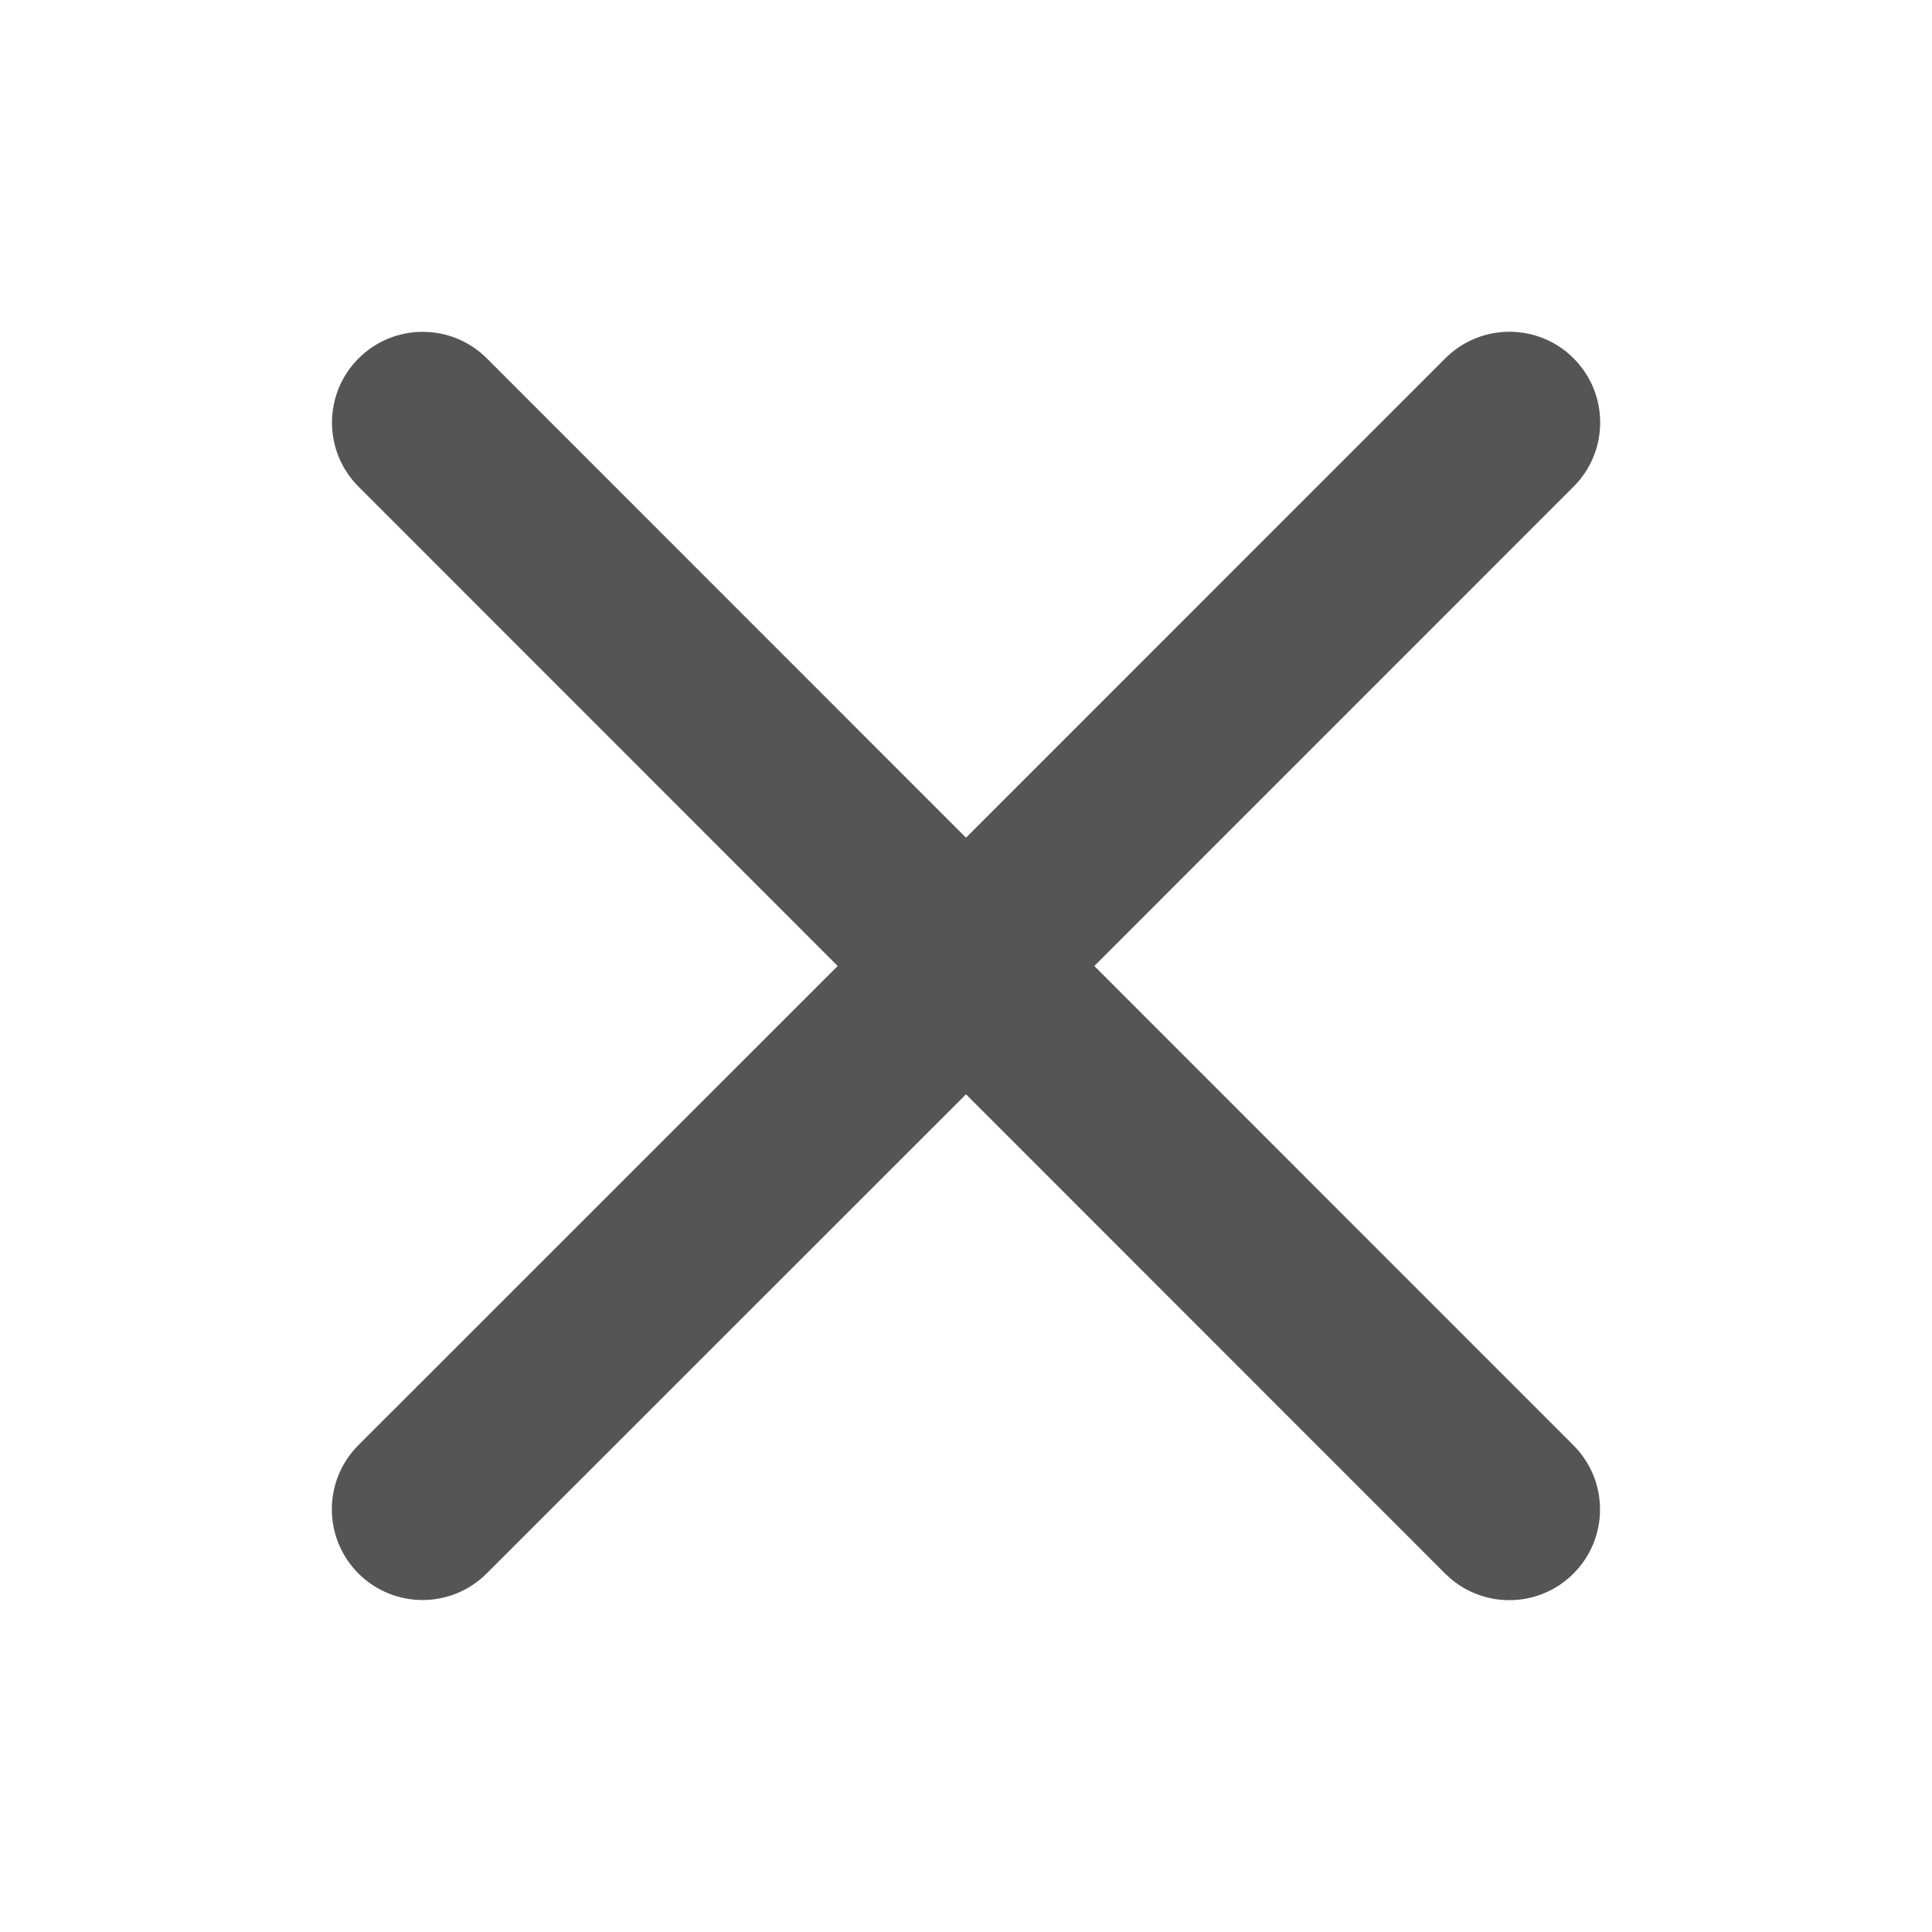
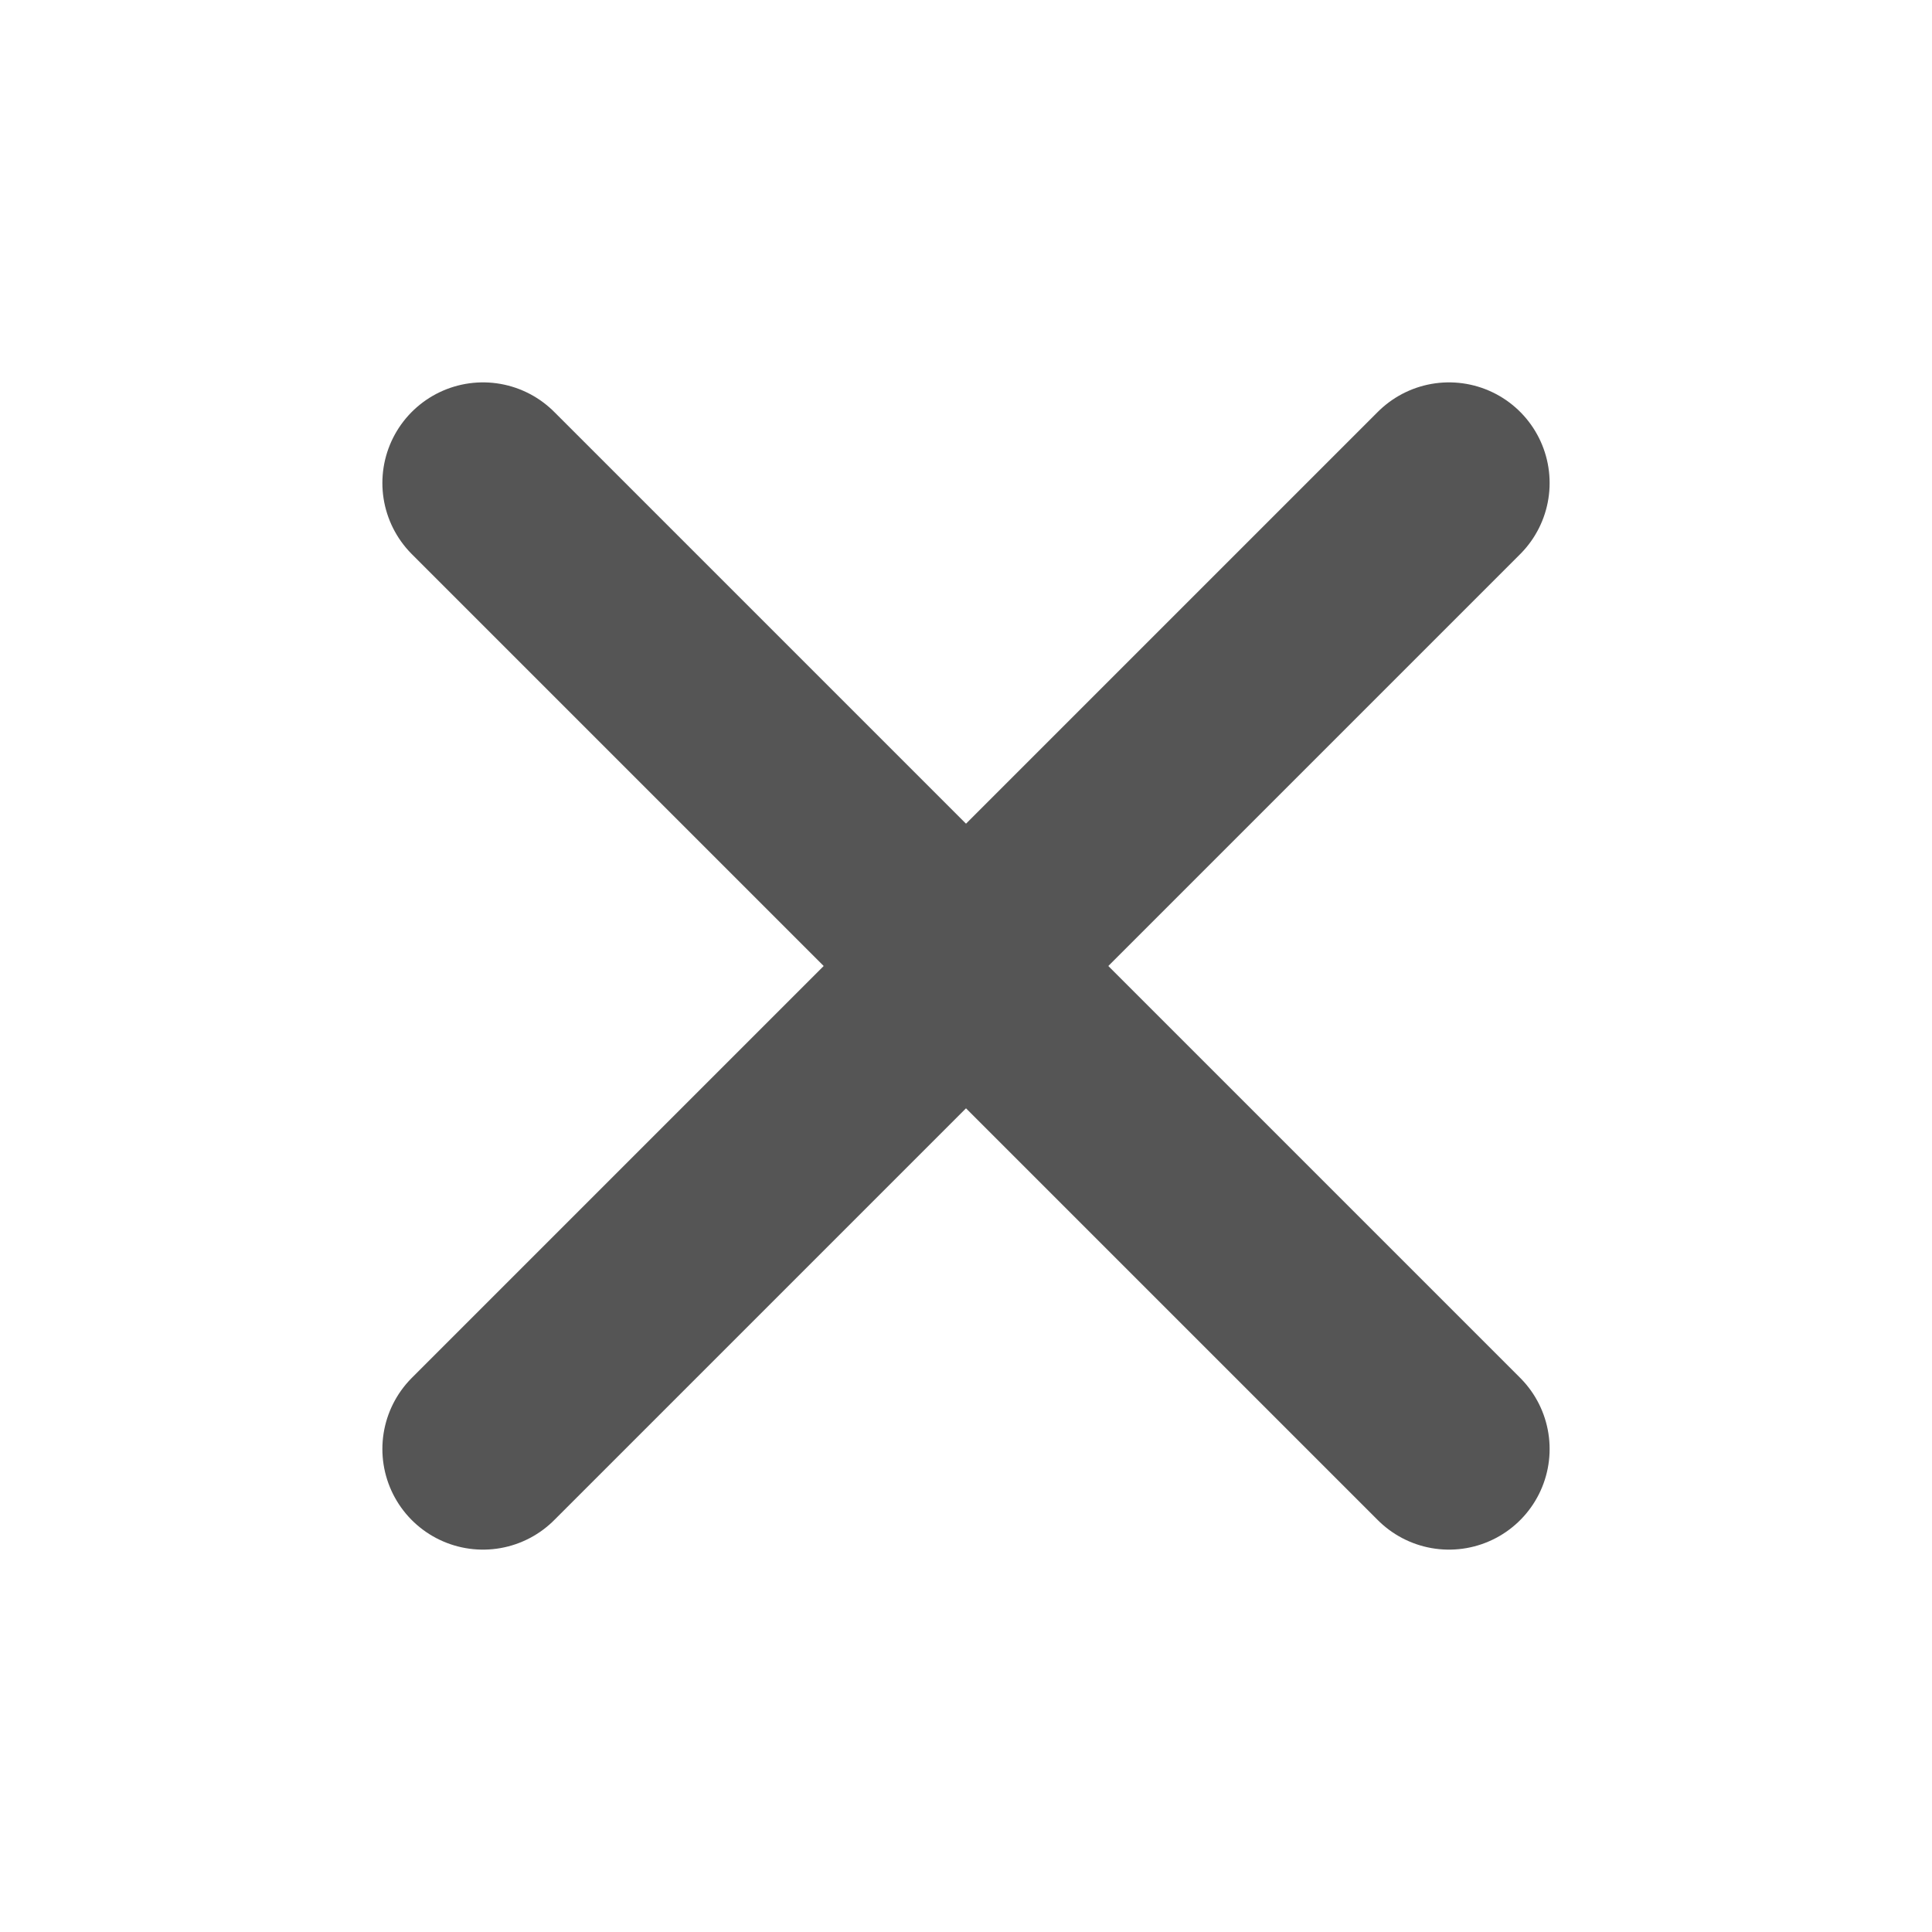
- <svg xmlns="http://www.w3.org/2000/svg" viewBox="0 0 256 256" fill="#555555">
-   <path d="M208.49,191.51a12,12,0,0,1-17,17L128,145,64.49,208.49a12,12,0,0,1-17-17L111,128,47.51,64.49a12,12,0,0,1,17-17L128,111l63.51-63.52a12,12,0,0,1,17,17L145,128Z" />
+ <svg xmlns="http://www.w3.org/2000/svg" viewBox="0 0 24 24" fill="none" stroke="#555555" stroke-width="2.5" stroke-linecap="round" stroke-linejoin="round">
+   <path d="M18 6 6 18" />
+   <path d="m6 6 12 12" />
</svg>
